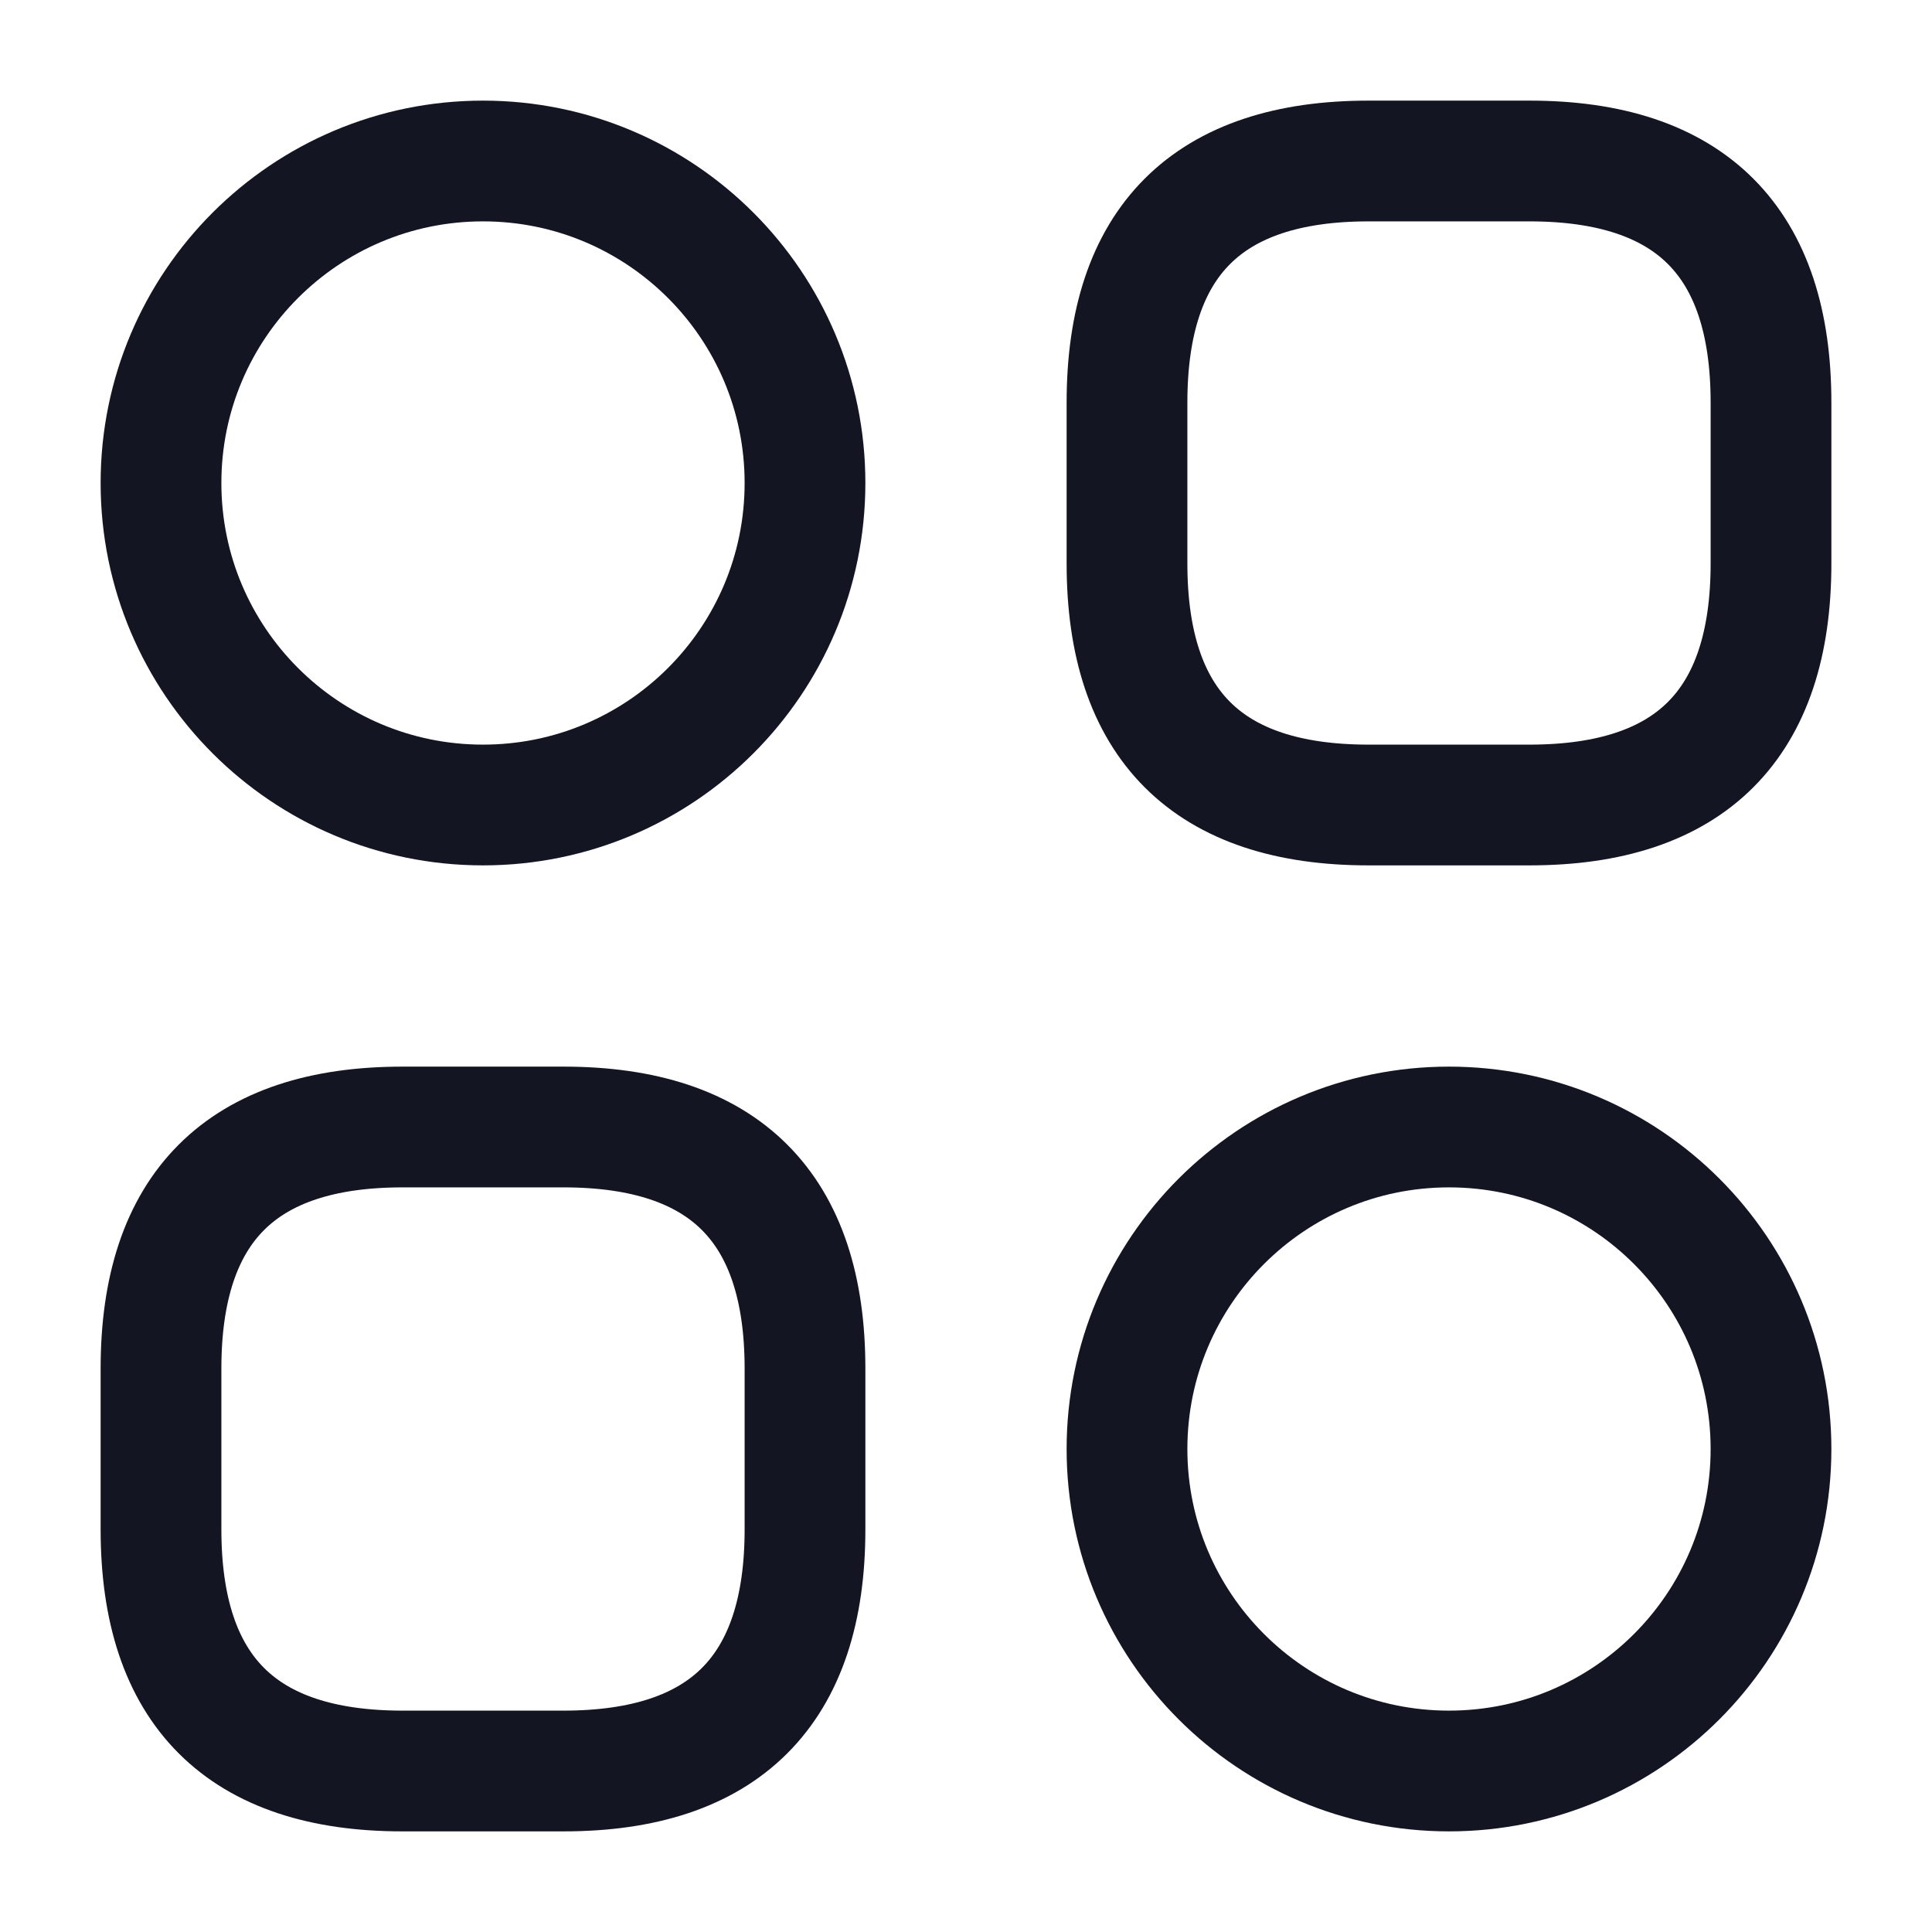
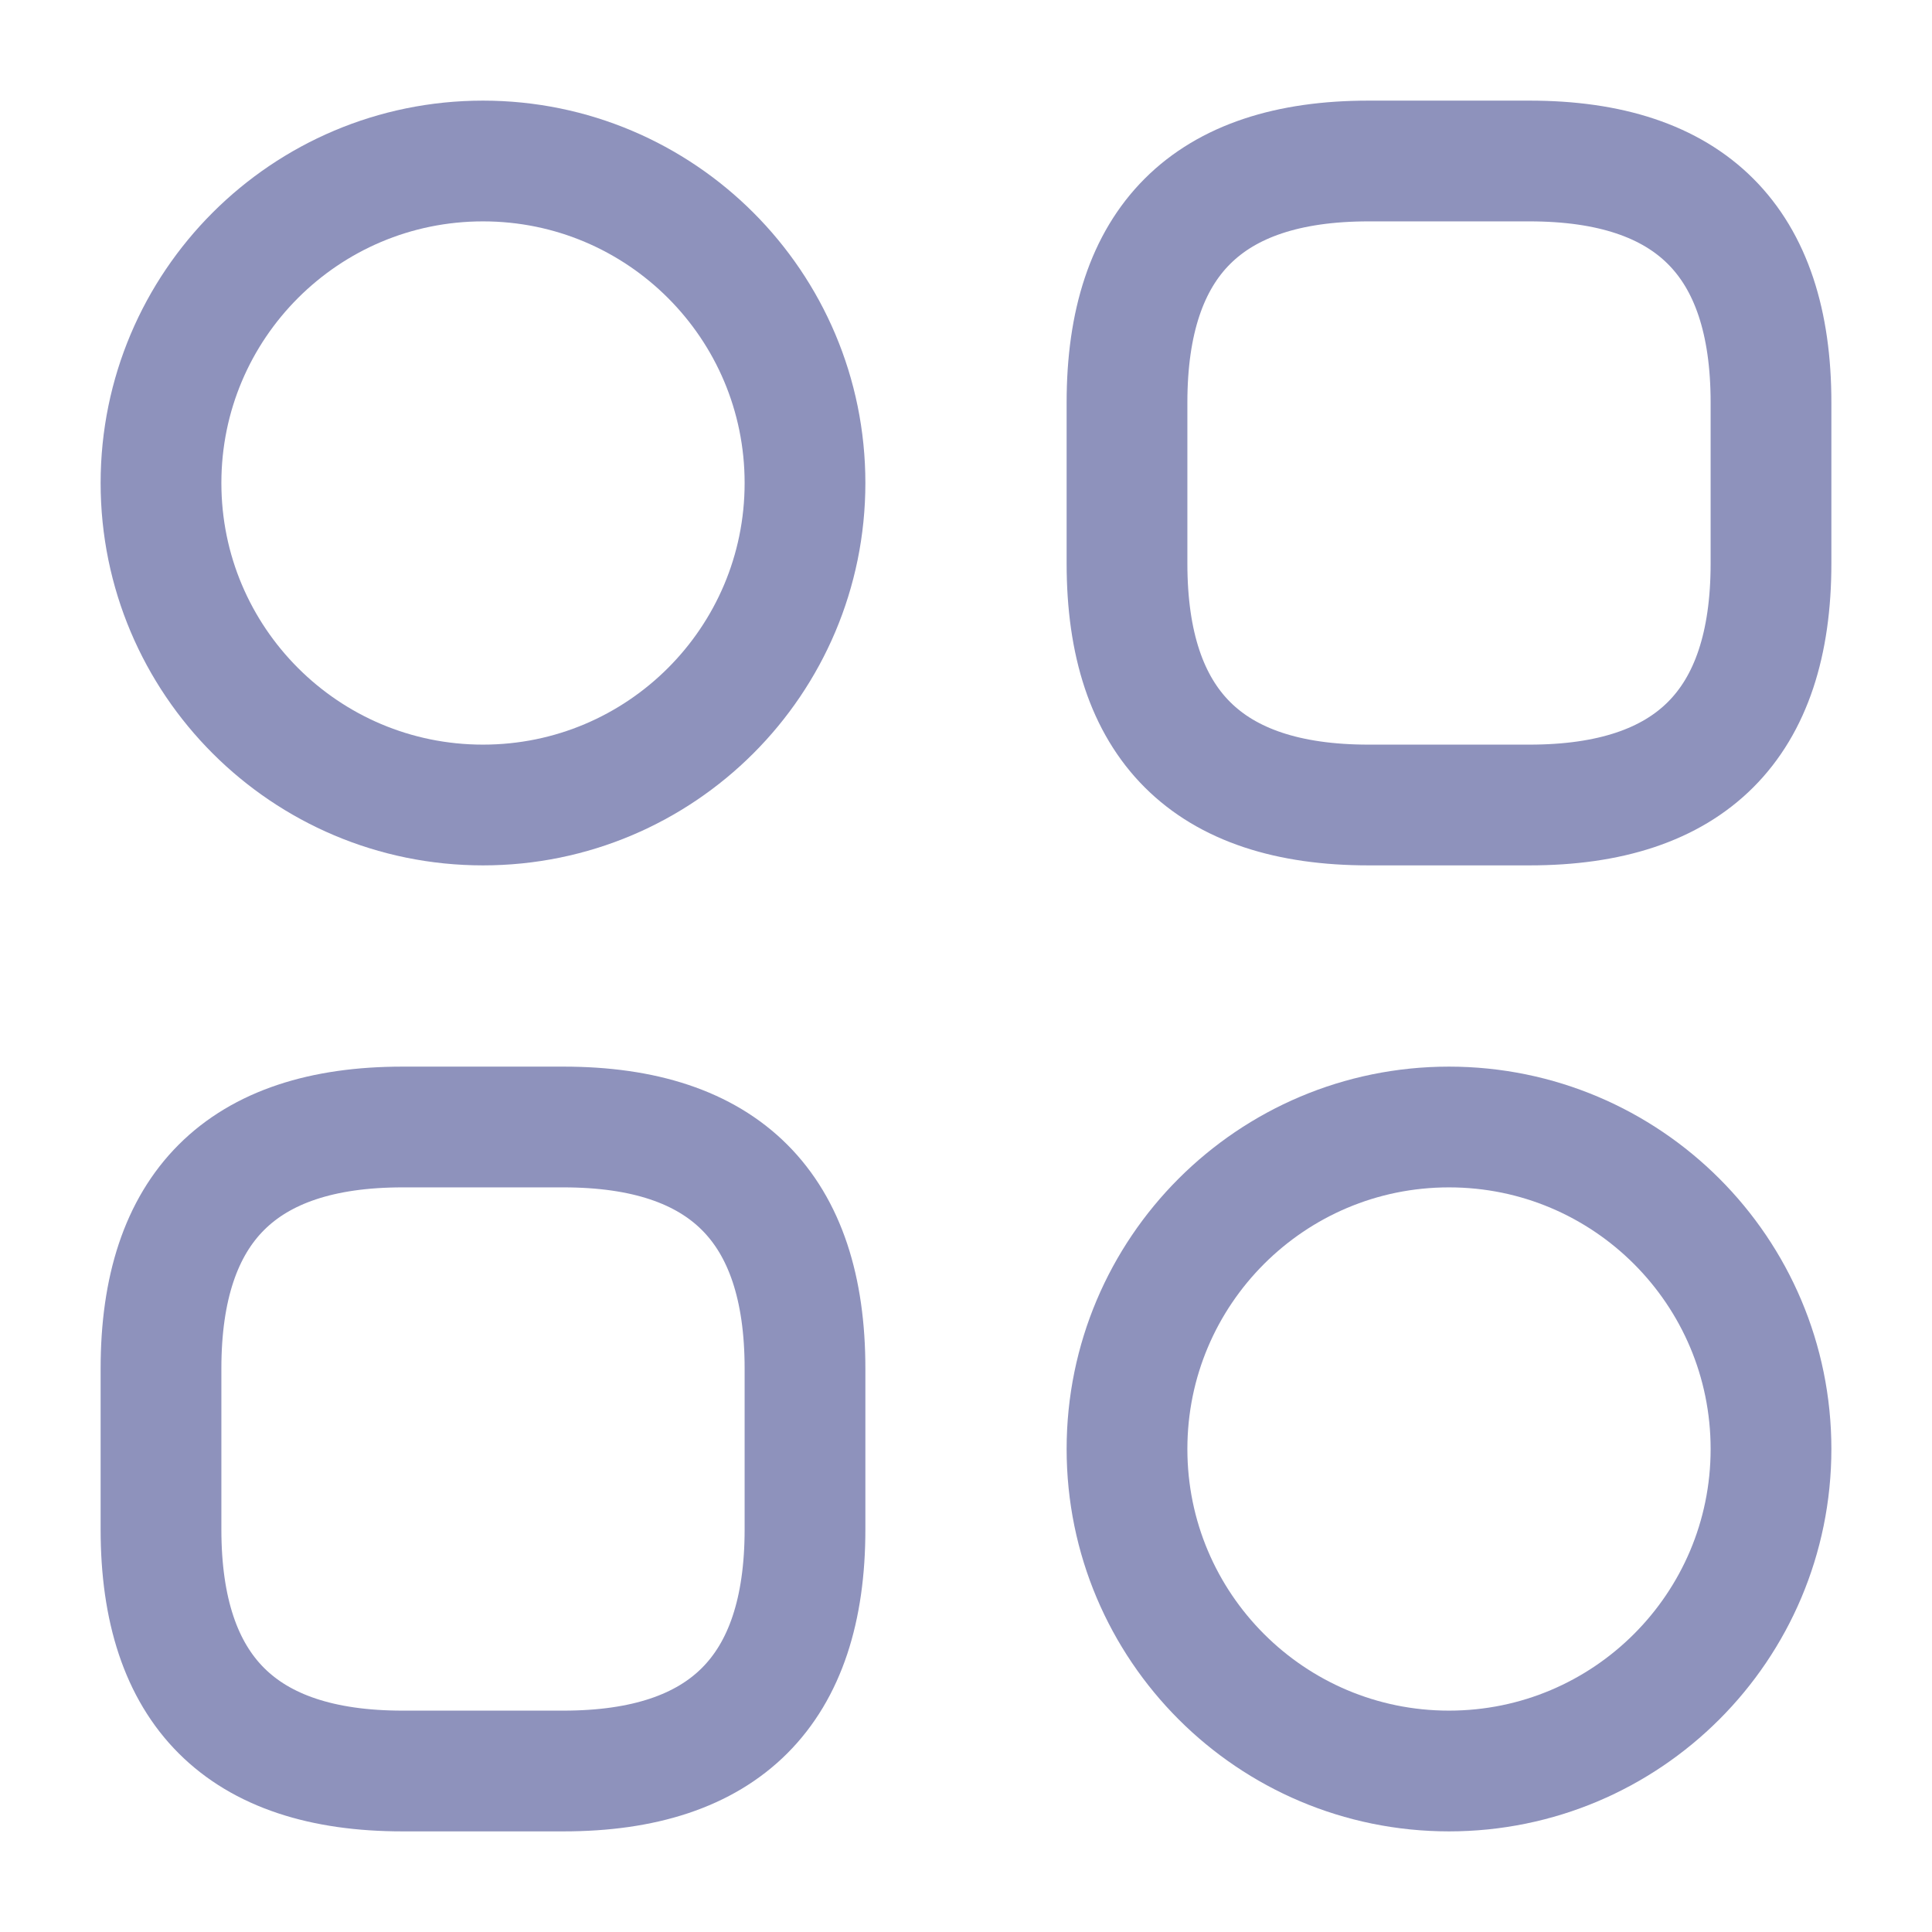
<svg xmlns="http://www.w3.org/2000/svg" width="24" height="24" viewBox="0 0 24 24" fill="none">
-   <path d="M17 10H19C21 10 22 9 22 7V5C22 3 21 2 19 2H17C15 2 14 3 14 5V7C14 9 15 10 17 10Z" stroke="#141522" stroke-width="1.5" stroke-miterlimit="10" stroke-linecap="round" stroke-linejoin="round" />
-   <path d="M5 22H7C9 22 10 21 10 19V17C10 15 9 14 7 14H5C3 14 2 15 2 17V19C2 21 3 22 5 22Z" stroke="#141522" stroke-width="1.5" stroke-miterlimit="10" stroke-linecap="round" stroke-linejoin="round" />
-   <path d="M6 10C8.209 10 10 8.209 10 6C10 3.791 8.209 2 6 2C3.791 2 2 3.791 2 6C2 8.209 3.791 10 6 10Z" stroke="#141522" stroke-width="1.5" stroke-miterlimit="10" stroke-linecap="round" stroke-linejoin="round" />
-   <path d="M18 22C20.209 22 22 20.209 22 18C22 15.791 20.209 14 18 14C15.791 14 14 15.791 14 18C14 20.209 15.791 22 18 22Z" stroke="#141522" stroke-width="1.5" stroke-miterlimit="10" stroke-linecap="round" stroke-linejoin="round" />
+   <path d="M17 10H19C21 10 22 9 22 7V5C22 3 21 2 19 2H17C15 2 14 3 14 5V7C14 9 15 10 17 10Z" stroke="#8E92BC" stroke-width="1.5" stroke-miterlimit="10" stroke-linecap="round" stroke-linejoin="round" />
+   <path d="M5 22H7C9 22 10 21 10 19V17C10 15 9 14 7 14H5C3 14 2 15 2 17V19C2 21 3 22 5 22Z" stroke="#8E92BC" stroke-width="1.5" stroke-miterlimit="10" stroke-linecap="round" stroke-linejoin="round" />
+   <path d="M6 10C8.209 10 10 8.209 10 6C10 3.791 8.209 2 6 2C3.791 2 2 3.791 2 6C2 8.209 3.791 10 6 10Z" stroke="#8E92BC" stroke-width="1.5" stroke-miterlimit="10" stroke-linecap="round" stroke-linejoin="round" />
+   <path d="M18 22C20.209 22 22 20.209 22 18C22 15.791 20.209 14 18 14C15.791 14 14 15.791 14 18C14 20.209 15.791 22 18 22Z" stroke="#8E92BC" stroke-width="1.5" stroke-miterlimit="10" stroke-linecap="round" stroke-linejoin="round" />
</svg>
